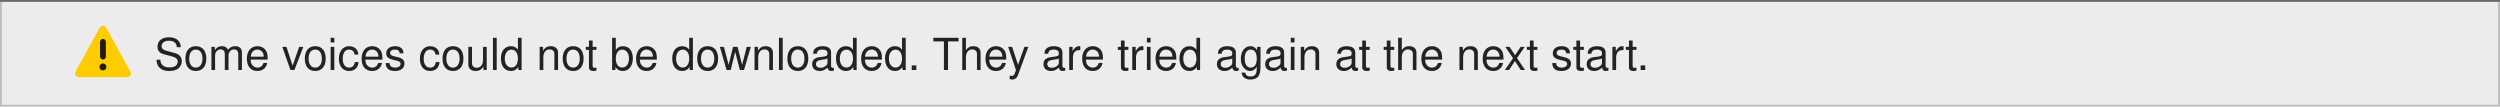
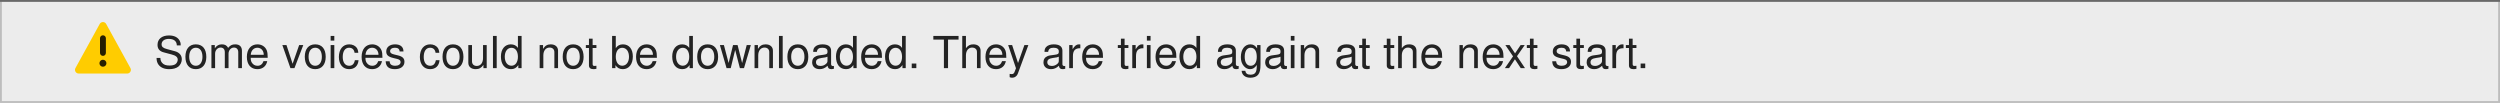
- <svg xmlns="http://www.w3.org/2000/svg" width="680" height="29" viewBox="0 0 680 29" role="img" aria-labelledby="title desc" font-family="-apple-system, BlinkMacSystemFont, 'SF Pro Text', 'Helvetica Neue', Helvetica, Arial, sans-serif">
+ <svg xmlns="http://www.w3.org/2000/svg" width="680" height="28" viewBox="0 0 680 28" role="img" aria-labelledby="title desc" font-family="-apple-system, BlinkMacSystemFont, 'SF Pro Text', 'Helvetica Neue', Helvetica, Arial, sans-serif">
  <defs>
    <clipPath id="clip1">
-       <rect x="0" y="0" width="680" height="29" />
+       <rect x="0" y="0" width="680" height="28" />
    </clipPath>
  </defs>
-   <rect x="0" y="0" width="680" height="29" fill="#ececec" />
+   <rect x="0" y="0" width="680" height="28" fill="#ececec" />
  <g clip-path="url(#clip1)">
    <path d="M0 0.25H680" stroke-width="0.5" stroke="#838383" />
-     <path d="M28 8L34.6 20H21.4Z" stroke="#ffcc00" stroke-width="2" stroke-linejoin="round" fill="#ffcc00" />
-     <rect x="27.2" y="10.6" width="1.6" height="5.6" rx="0.8" fill="#000000" fill-opacity="0.85" />
-     <circle cx="28" cy="18.2" r="0.95" fill="#000000" fill-opacity="0.85" />
-     <text x="42" y="19.03" font-size="12" fill="#000000" fill-opacity="0.85">Some voices could not be downloaded. They are tried again at the next start.</text>
+     <path d="M28 7L34.6 19H21.4Z" stroke="#ffcc00" stroke-width="2" stroke-linejoin="round" fill="#ffcc00" />
+     <rect x="27.2" y="9.6" width="1.6" height="5.6" rx="0.8" fill="#000000" fill-opacity="0.85" />
+     <circle cx="28" cy="17.2" r="0.95" fill="#000000" fill-opacity="0.85" />
+     <text x="42" y="18.53" font-size="12" style="font-variant-numeric:tabular-nums" textLength="433.36" lengthAdjust="spacingAndGlyphs" fill="#000000" opacity="0.85">Some voices could not be downloaded. They are tried again at the next start.</text>
  </g>
-   <rect x="0.25" y="0.25" width="679.5" height="28.5" fill="none" stroke-width="0.5" stroke="#000000" stroke-opacity="0.2" />
+   <rect x="0.25" y="0.25" width="679.5" height="27.5" fill="none" stroke-width="0.5" stroke="#000000" stroke-opacity="0.2" />
</svg>
